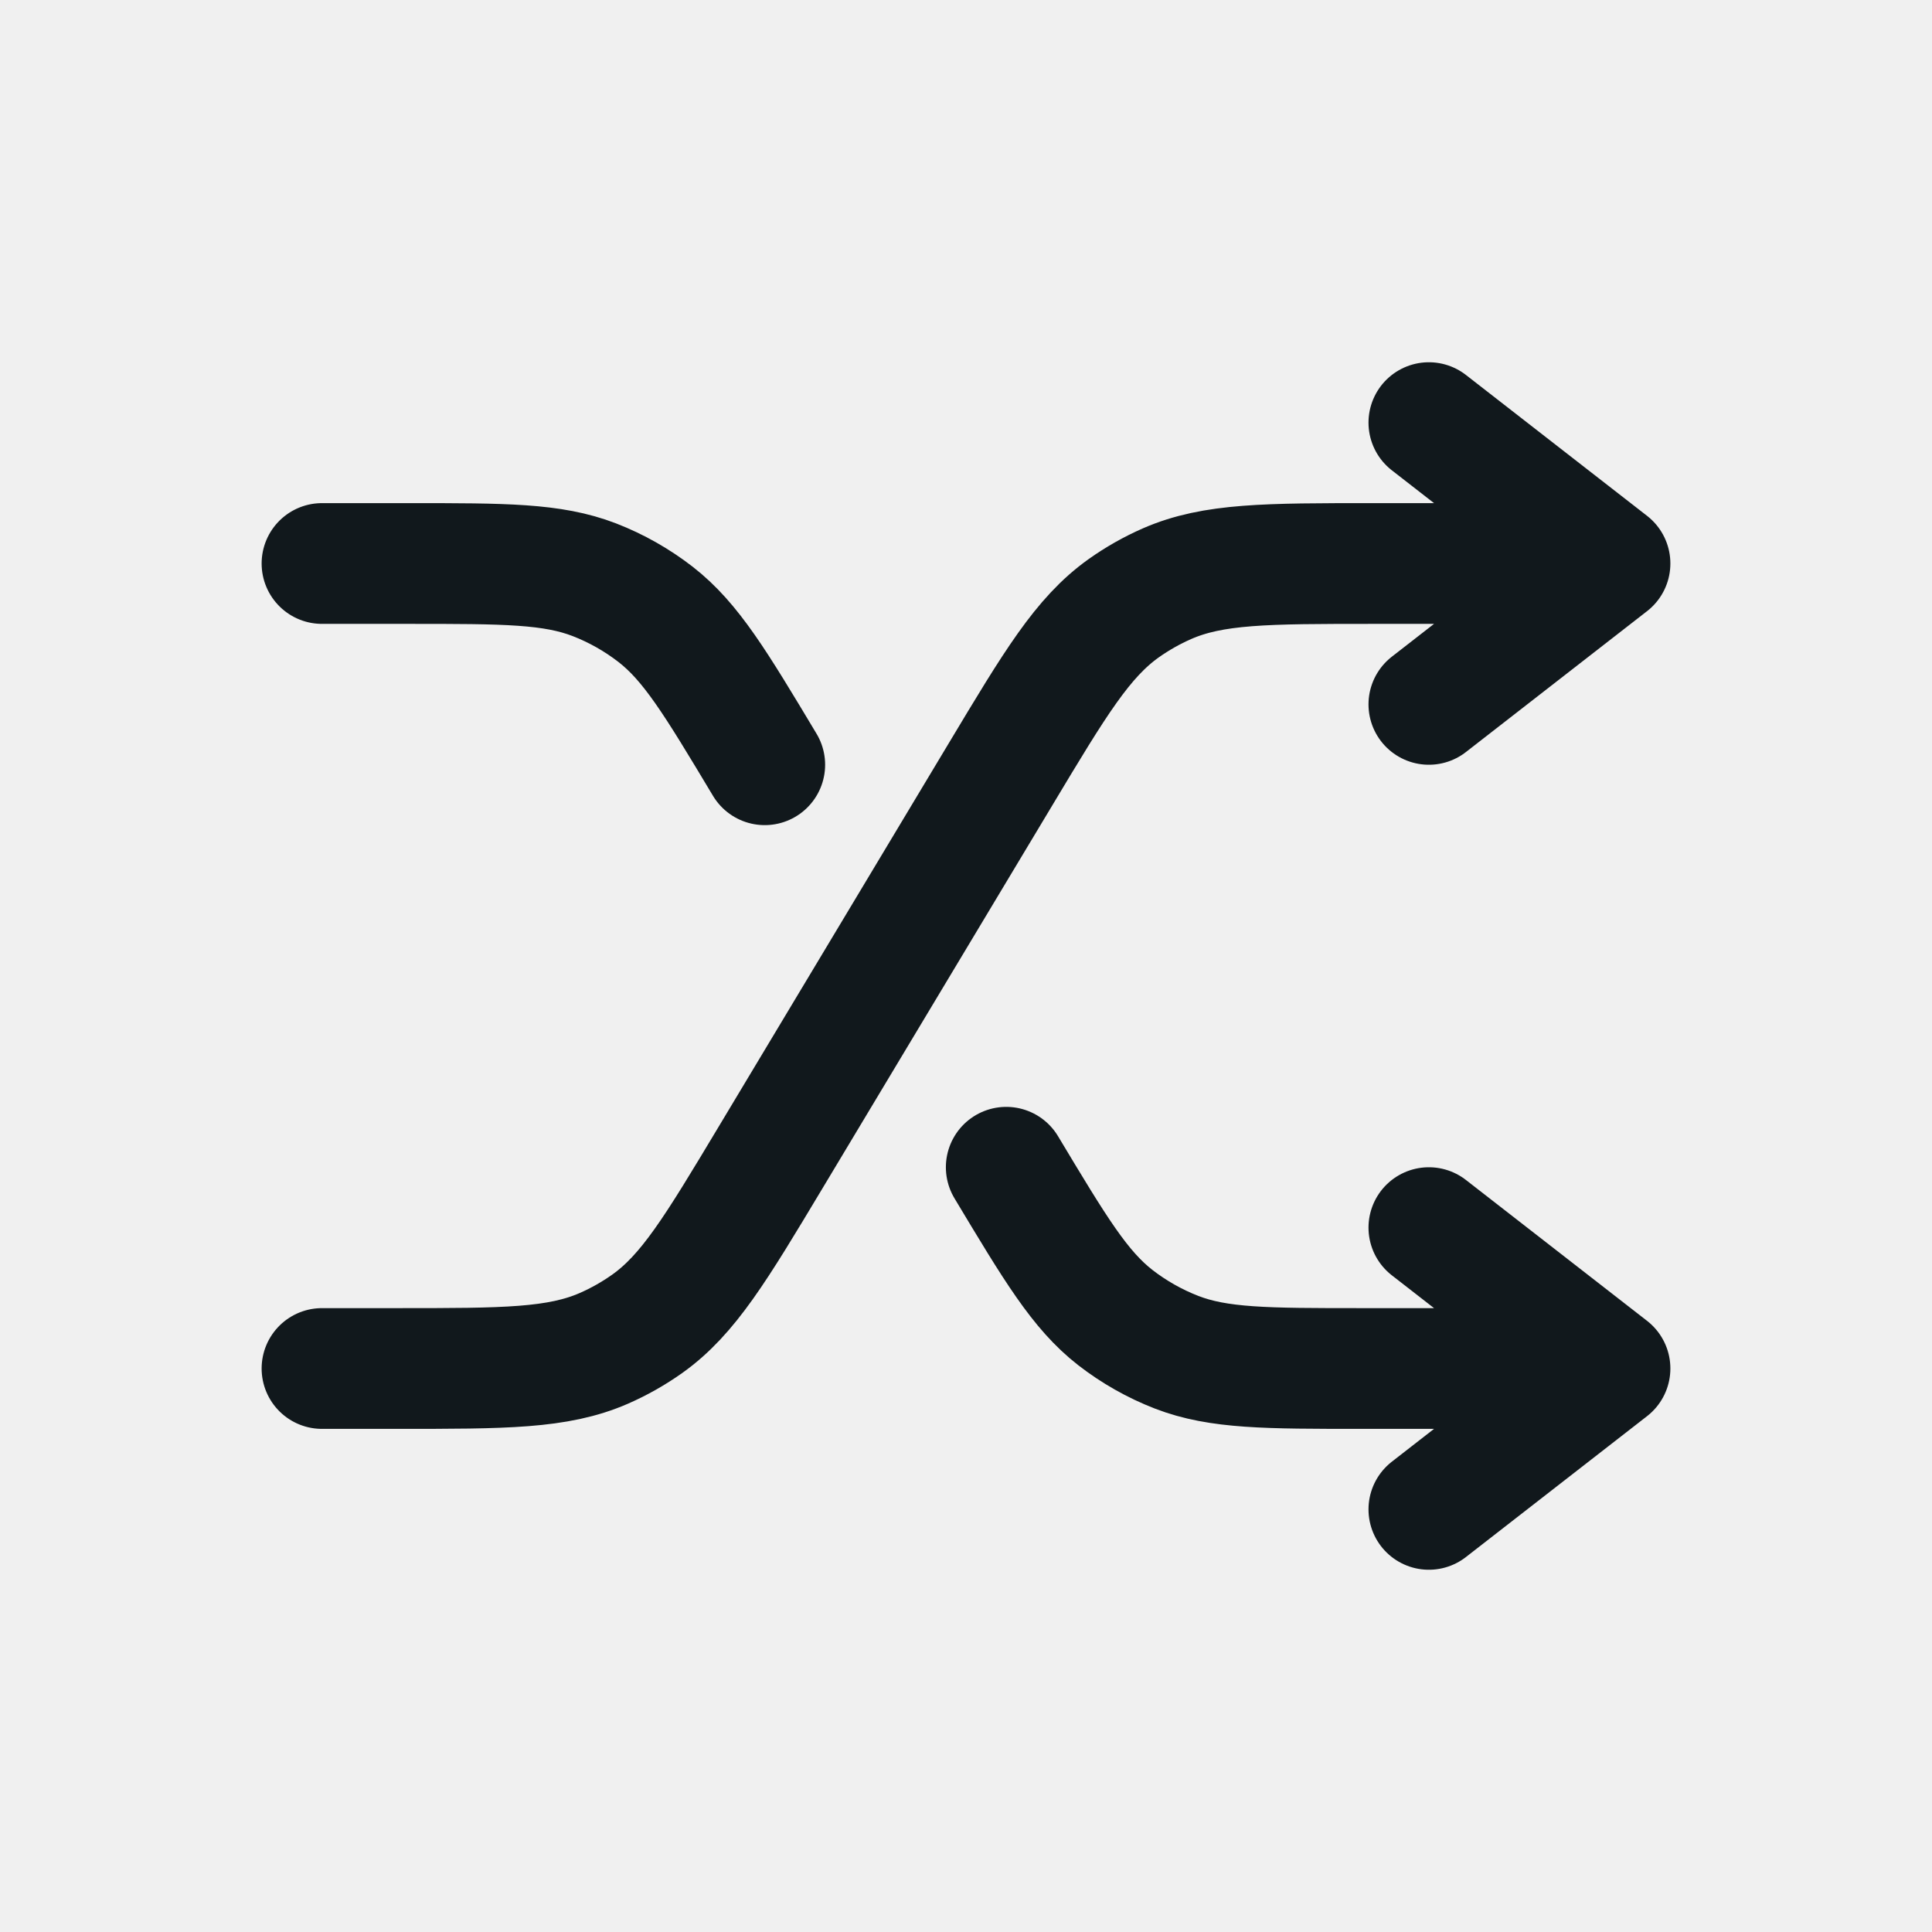
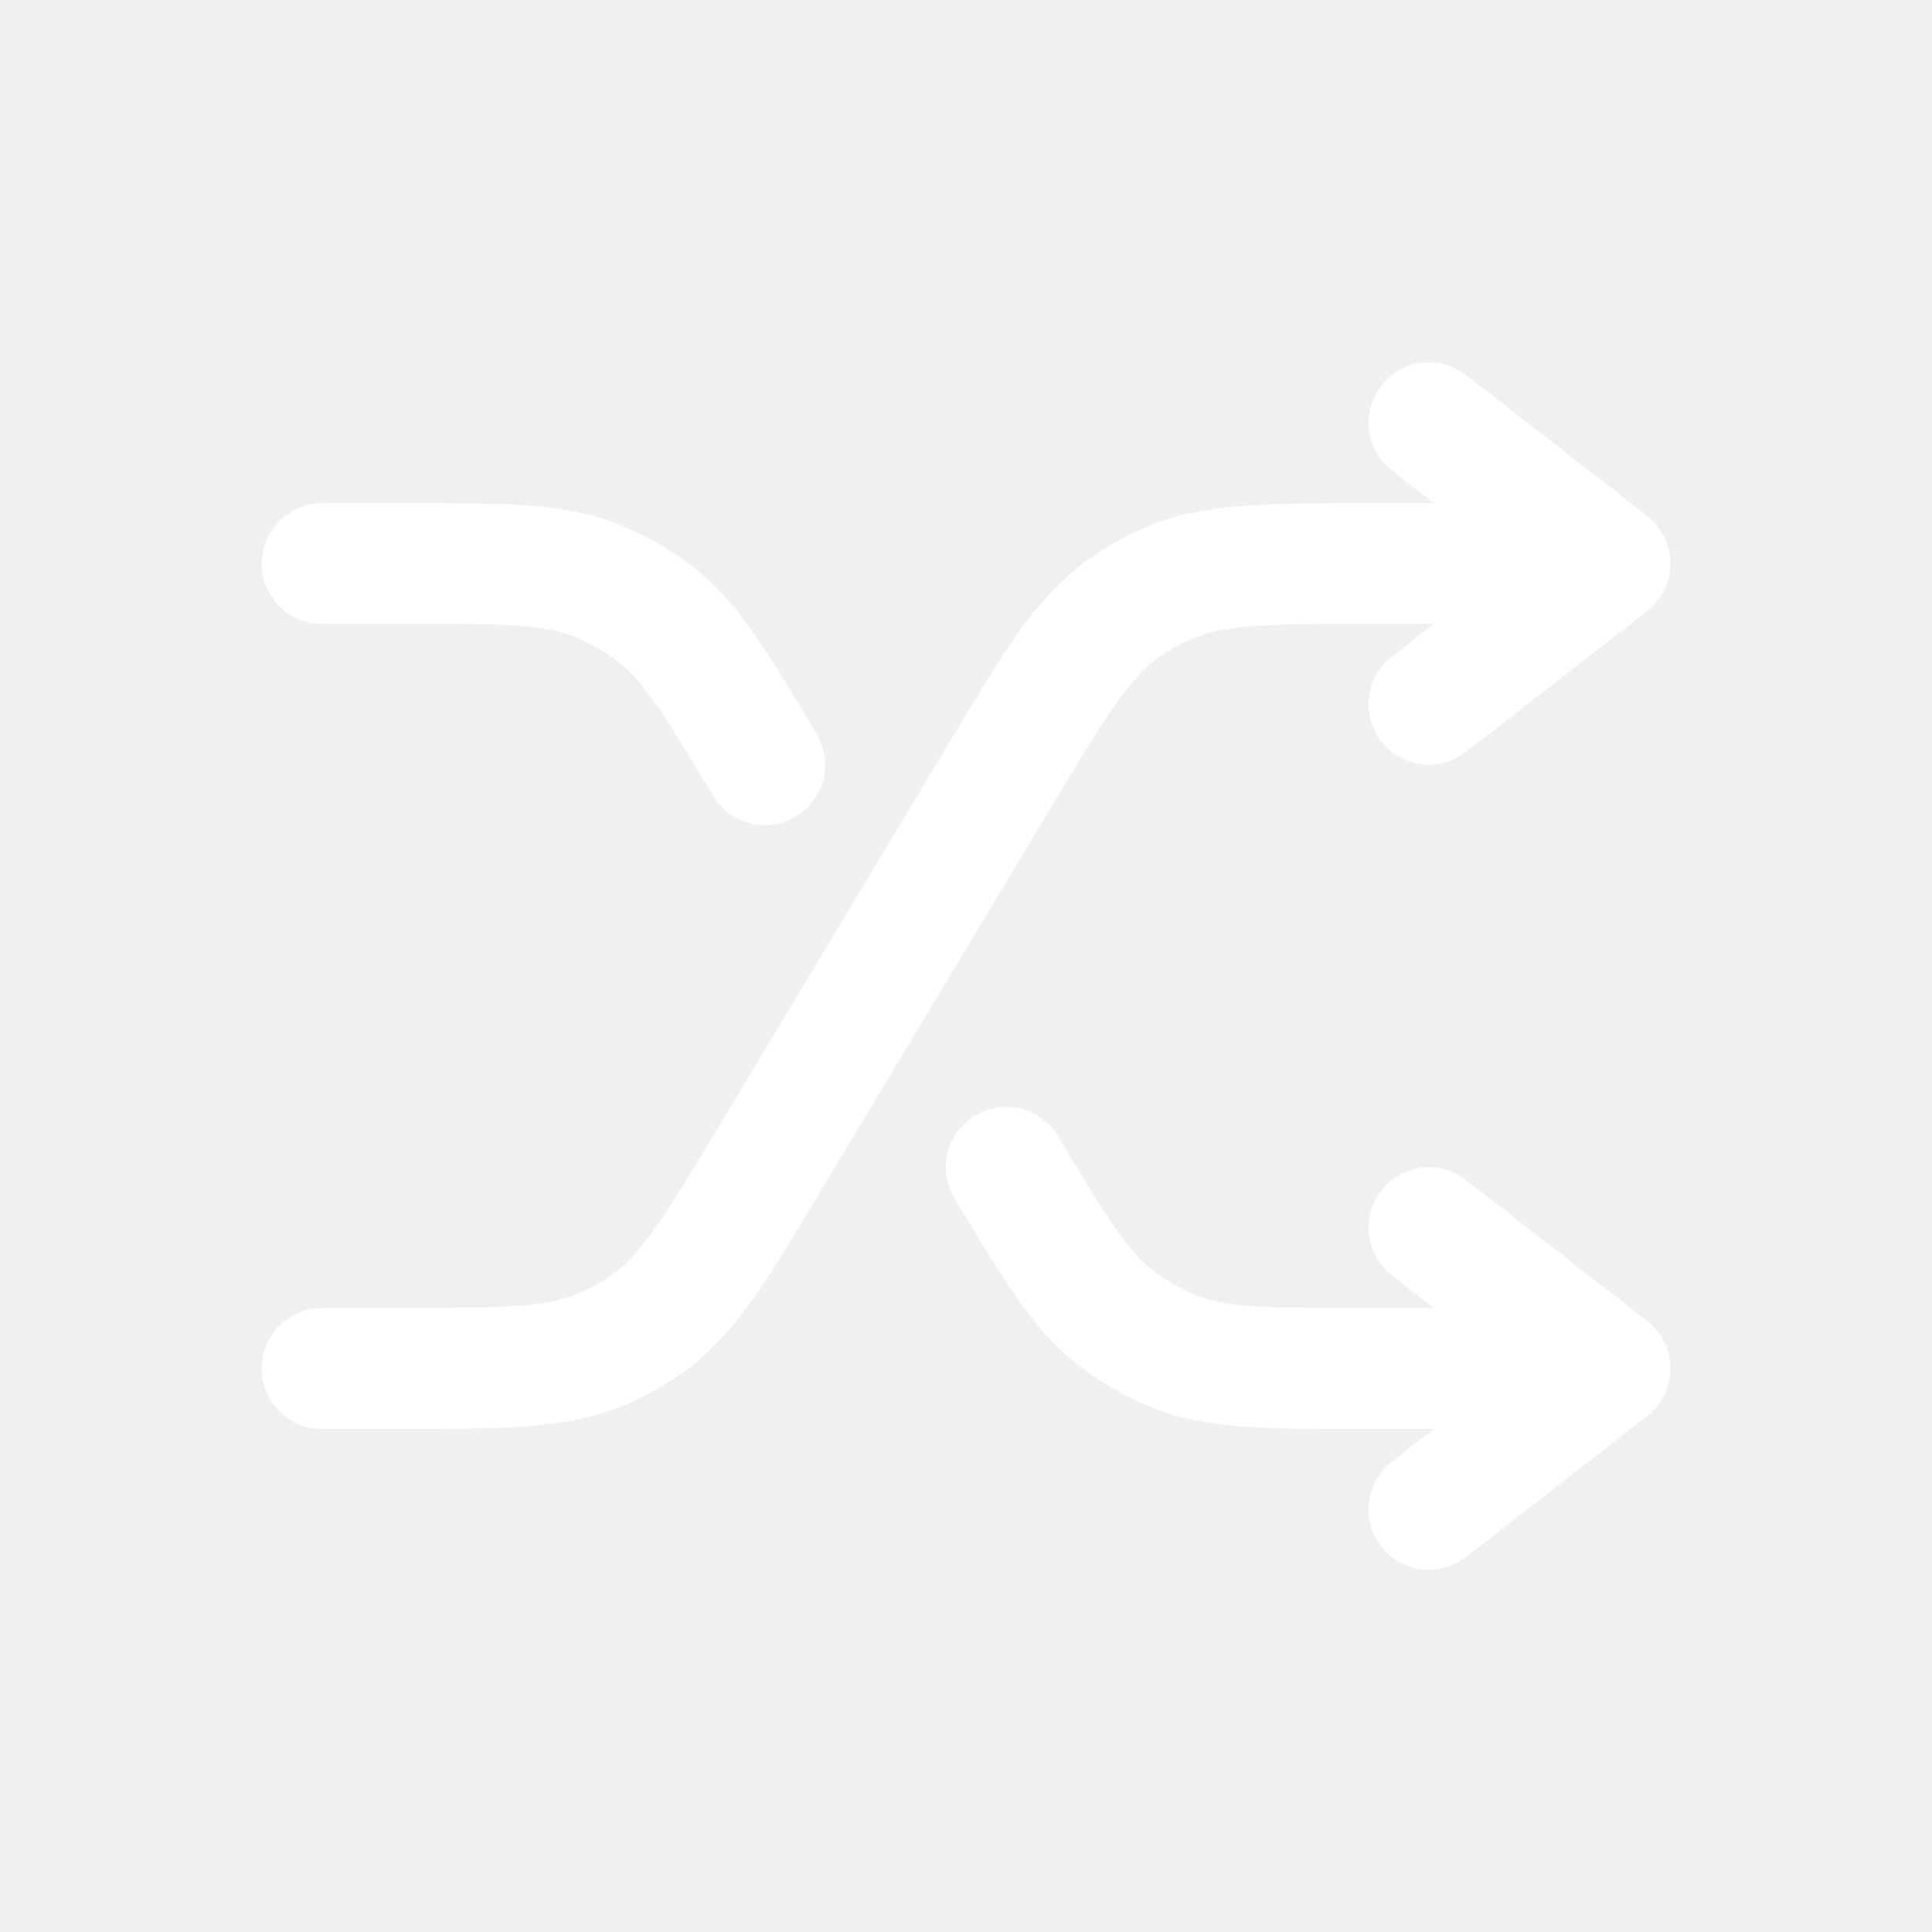
<svg xmlns="http://www.w3.org/2000/svg" width="24" height="24" viewBox="0 0 24 24" fill="none">
-   <path d="M4 7H5.085C6.269 7 6.861 7 7.384 7.202C7.657 7.308 7.913 7.453 8.144 7.632C8.586 7.976 8.891 8.484 9.5 9.5M4 17H4.943C6.267 17 6.929 17 7.503 16.749C7.692 16.666 7.872 16.564 8.04 16.445C8.551 16.081 8.892 15.514 9.573 14.378L12.427 9.622C13.108 8.486 13.449 7.919 13.96 7.555C14.128 7.436 14.308 7.334 14.497 7.251C15.071 7 15.733 7 17.057 7H20M20 17H16.916C15.731 17 15.139 17 14.616 16.798C14.343 16.692 14.087 16.547 13.856 16.368C13.414 16.024 13.11 15.516 12.5 14.5M17.75 18.75L20 17L17.75 15.25M17.75 8.75L20 7L17.75 5.25" stroke="#11181C" style="stroke:#11181C;stroke:color(display-p3 0.067 0.094 0.11);stroke-opacity:1;" stroke-width="1.5" stroke-linecap="round" stroke-linejoin="round" />
+   <path d="M4 7H5.085C6.269 7 6.861 7 7.384 7.202C7.657 7.308 7.913 7.453 8.144 7.632C8.586 7.976 8.891 8.484 9.5 9.5M4 17H4.943C6.267 17 6.929 17 7.503 16.749C7.692 16.666 7.872 16.564 8.04 16.445C8.551 16.081 8.892 15.514 9.573 14.378L12.427 9.622C13.108 8.486 13.449 7.919 13.96 7.555C14.128 7.436 14.308 7.334 14.497 7.251C15.071 7 15.733 7 17.057 7H20M20 17H16.916C15.731 17 15.139 17 14.616 16.798C14.343 16.692 14.087 16.547 13.856 16.368C13.414 16.024 13.11 15.516 12.5 14.5M17.75 18.75L20 17L17.75 15.25M17.75 8.75L20 7L17.75 5.25" stroke="#FFFFFF" stroke-width="1.5" stroke-linecap="round" stroke-linejoin="round" />
</svg>
